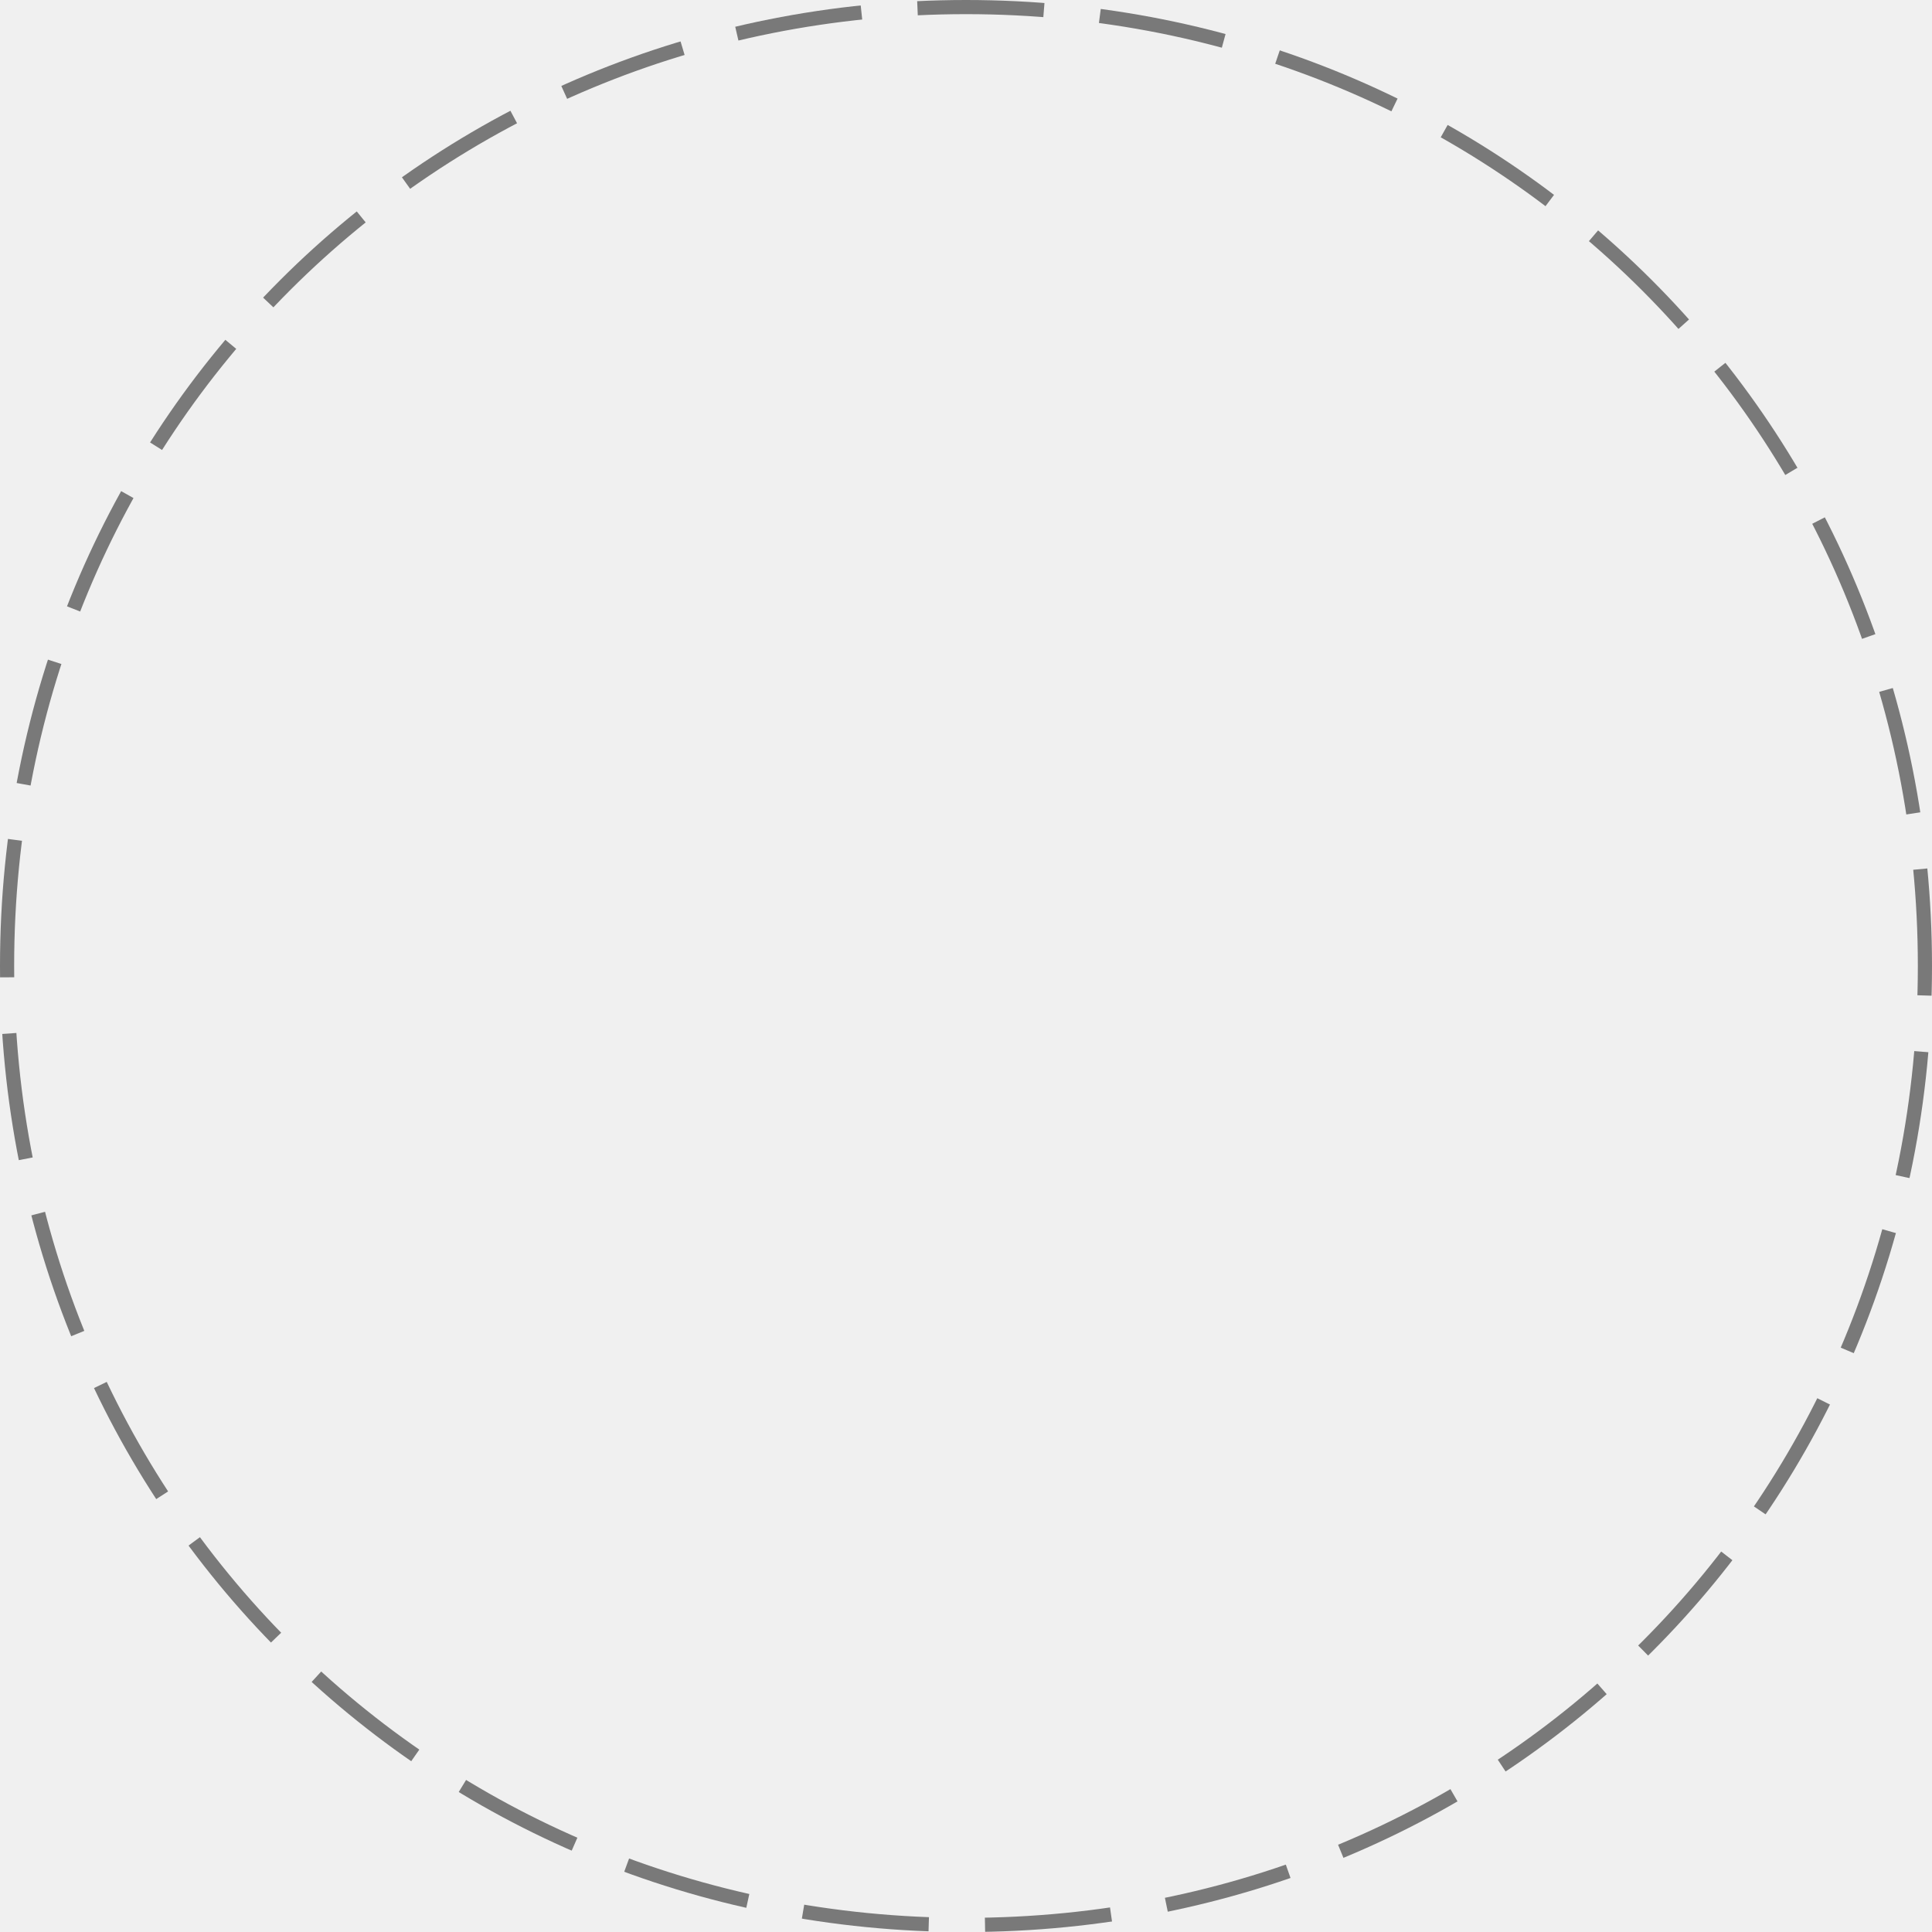
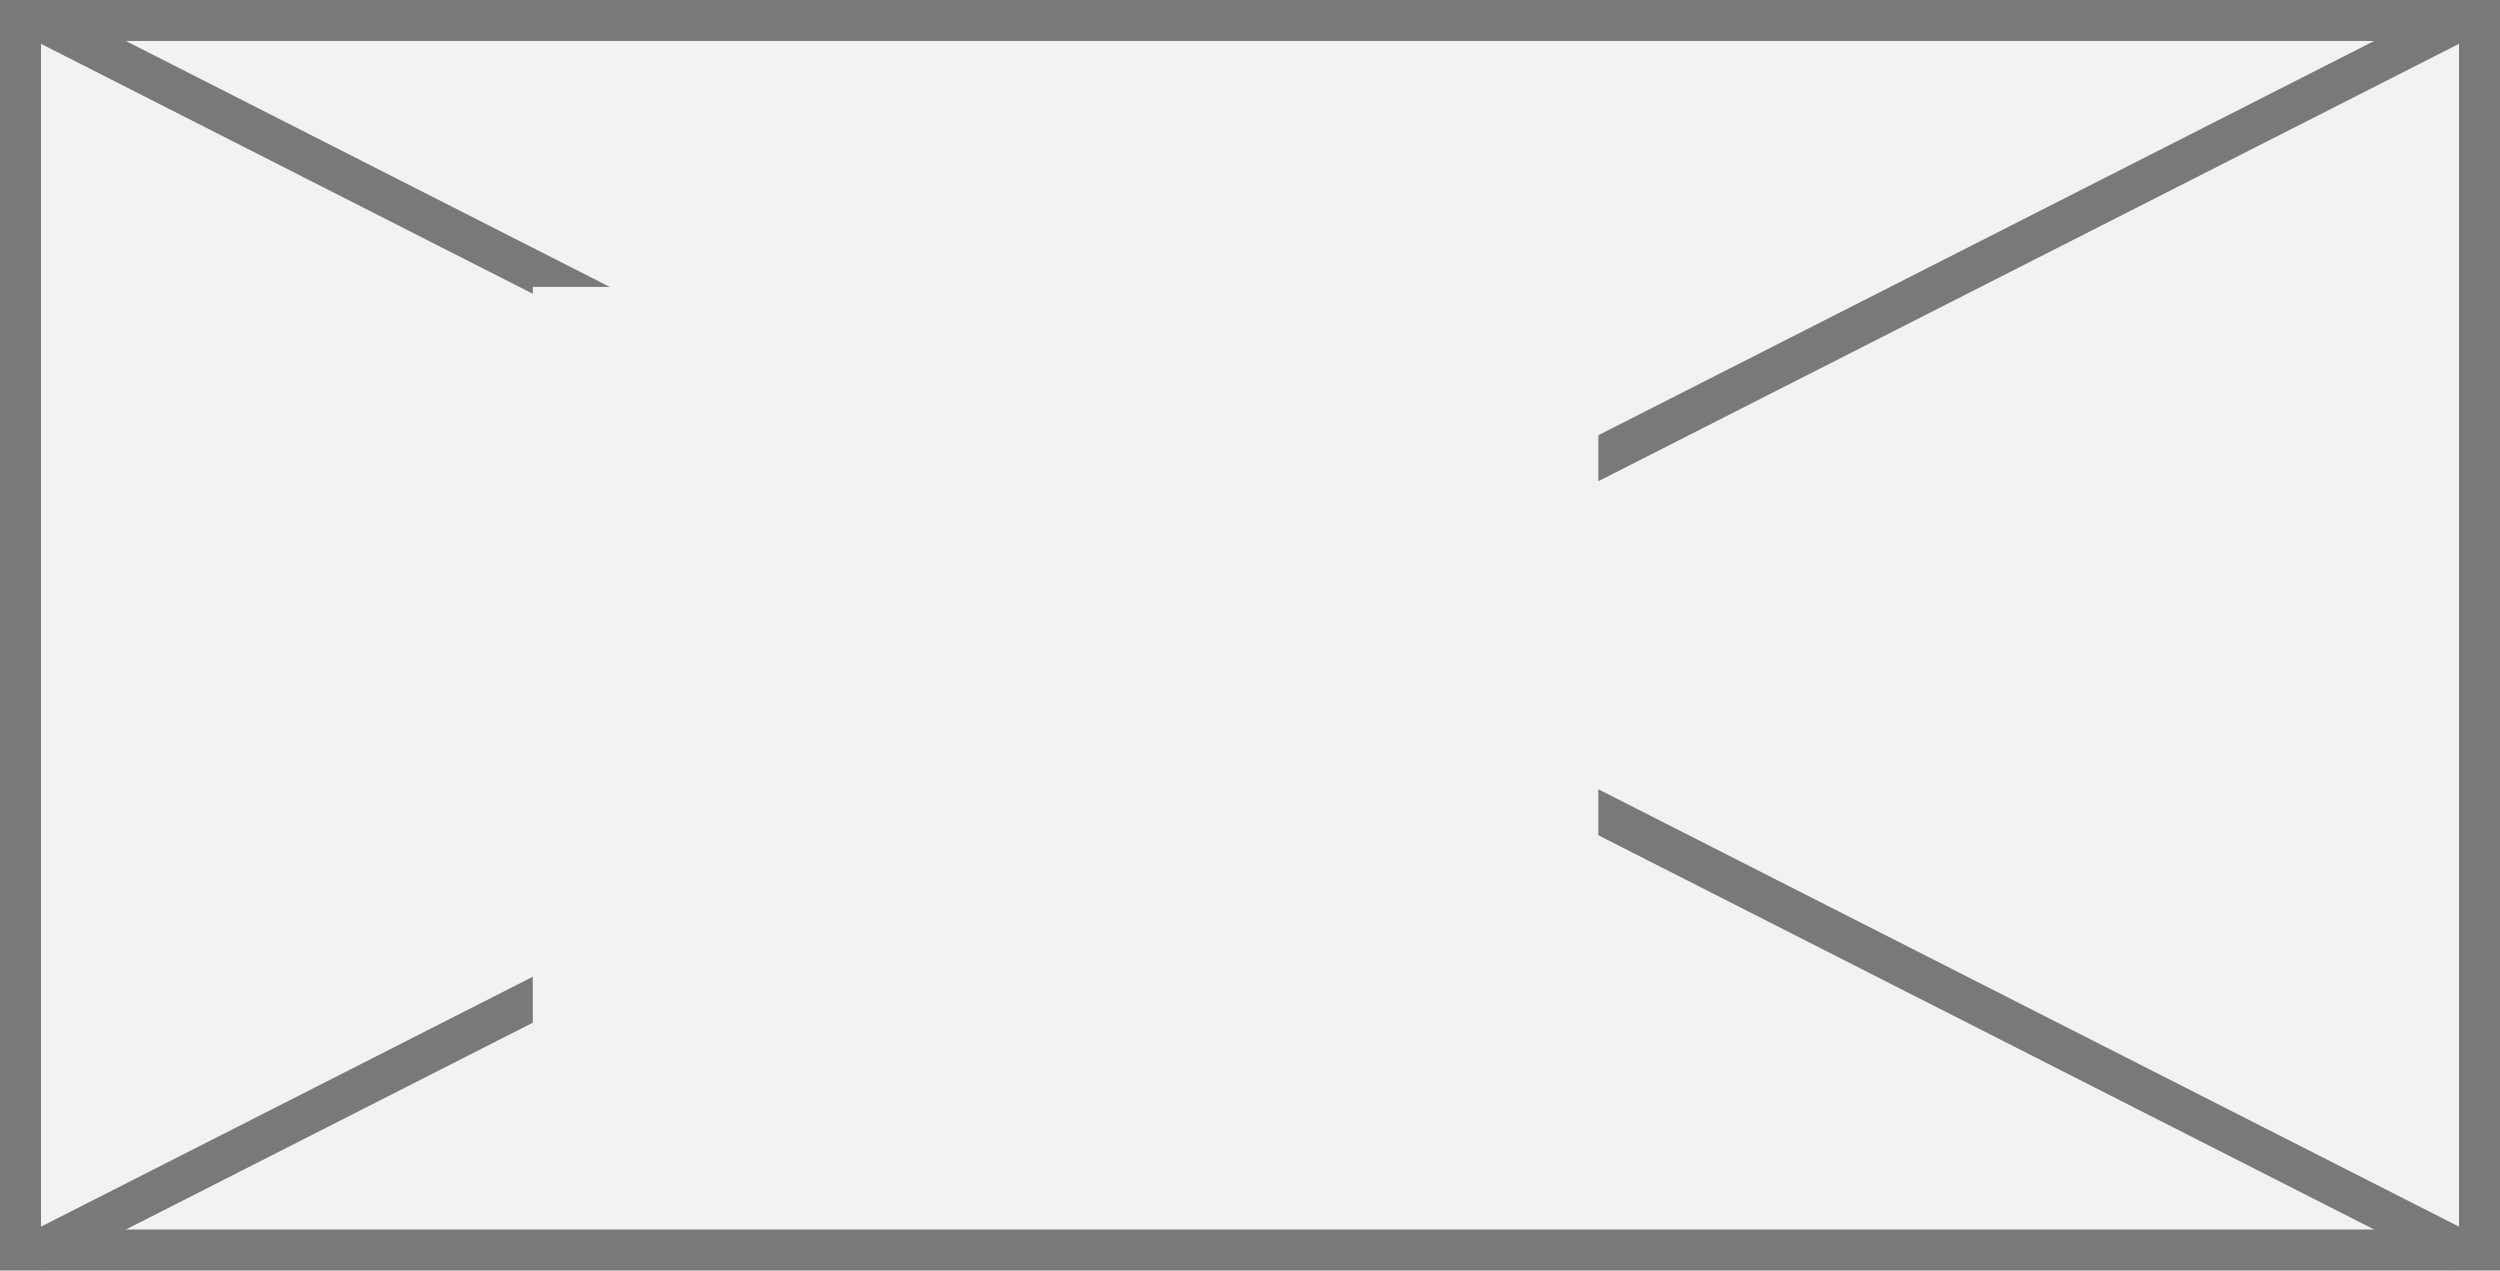
- <svg xmlns="http://www.w3.org/2000/svg" version="1.1" width="546px" height="546px">
+ <svg xmlns="http://www.w3.org/2000/svg" version="1.1" width="61px" height="31px">
  <defs>
    <pattern id="BGPattern" patternUnits="userSpaceOnUse" alignment="0 0" imageRepeat="None" />
-     <mask fill="white" id="Clip117">
-       <path d="M 0 273  C 0 120.12  120.12 0  273 0  C 425.88 0  546 120.12  546 273  C 546 425.88  425.88 546  273 546  C 120.12 546  0 425.88  0 273  Z " fill-rule="evenodd" />
+     <mask fill="white" id="Clip2461">
+       <path d="M 0 31  L 0 0  L 61 0  L 61 31  L 0 31  Z " fill-rule="evenodd" />
+     </mask>
+     <mask fill="white" id="Clip2462">
+       <path d="M 13 7  L 39 7  L 39 26  L 13 26  Z M 0 0  L 61 0  L 61 31  L 0 31  Z " fill-rule="evenodd" />
    </mask>
  </defs>
-   <g transform="matrix(1 0 0 1 -941 -415 )">
-     <path d="M 0 273  C 0 120.12  120.12 0  273 0  C 425.88 0  546 120.12  546 273  C 546 425.88  425.88 546  273 546  C 120.12 546  0 425.88  0 273  Z " fill-rule="nonzero" fill="rgba(255, 255, 255, 0)" stroke="none" transform="matrix(1 0 0 1 941 415 )" class="fill" />
-     <path d="M 0 273  C 0 120.12  120.12 0  273 0  C 425.88 0  546 120.12  546 273  C 546 425.88  425.88 546  273 546  C 120.12 546  0 425.88  0 273  Z " stroke-width="8" stroke-dasharray="36,16" stroke="rgba(121, 121, 121, 1)" fill="none" transform="matrix(1 0 0 1 941 415 )" class="stroke" mask="url(#Clip117)" />
+   <g>
+     <path d="M 0 31  L 0 0  L 61 0  L 61 31  L 0 31  Z " fill-rule="nonzero" fill="rgba(242, 242, 242, 1)" stroke="none" class="fill" />
+     <path d="M 0 31  L 0 0  L 61 0  L 61 31  L 0 31  Z " stroke-width="2" stroke-dasharray="0" stroke="rgba(121, 121, 121, 1)" fill="none" class="stroke" mask="url(#Clip2461)" />
+     <path d="M 60.123 0.446  L 0.877 30.554  M 0.877 0.446  L 60.123 30.554  " stroke-width="1" stroke-dasharray="0" stroke="rgba(121, 121, 121, 1)" fill="none" class="stroke" mask="url(#Clip2462)" />
  </g>
</svg>
